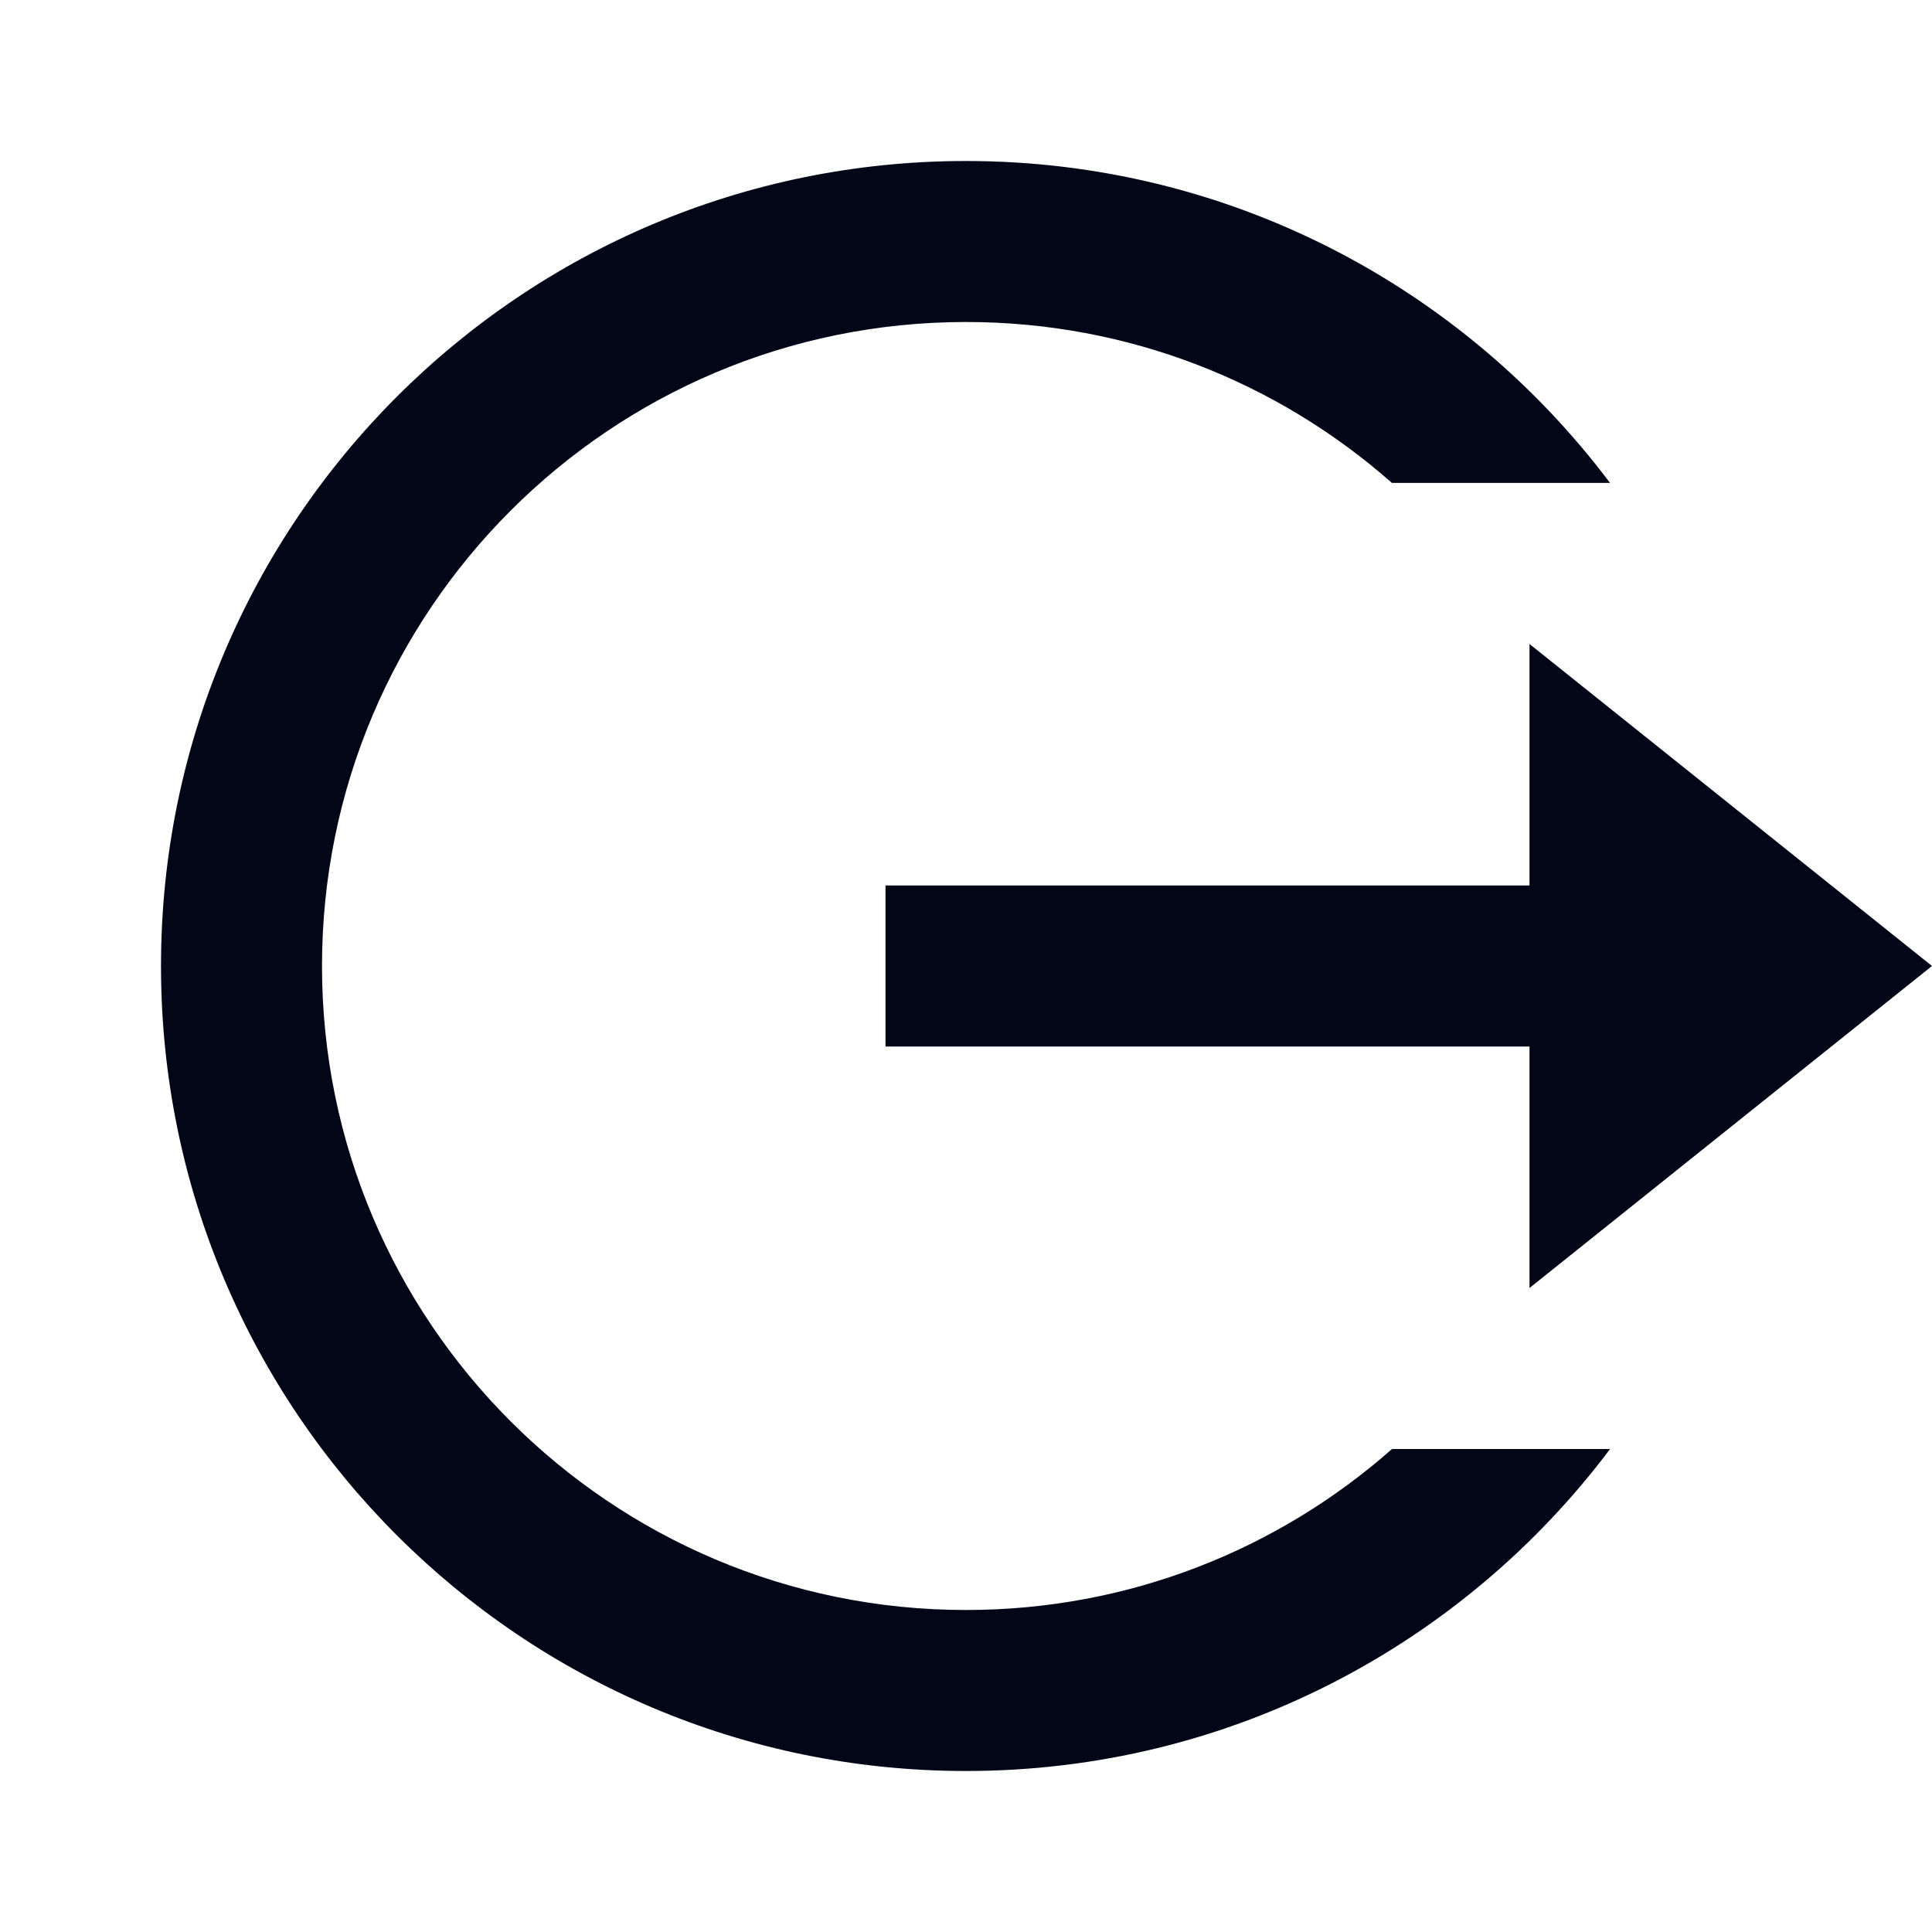
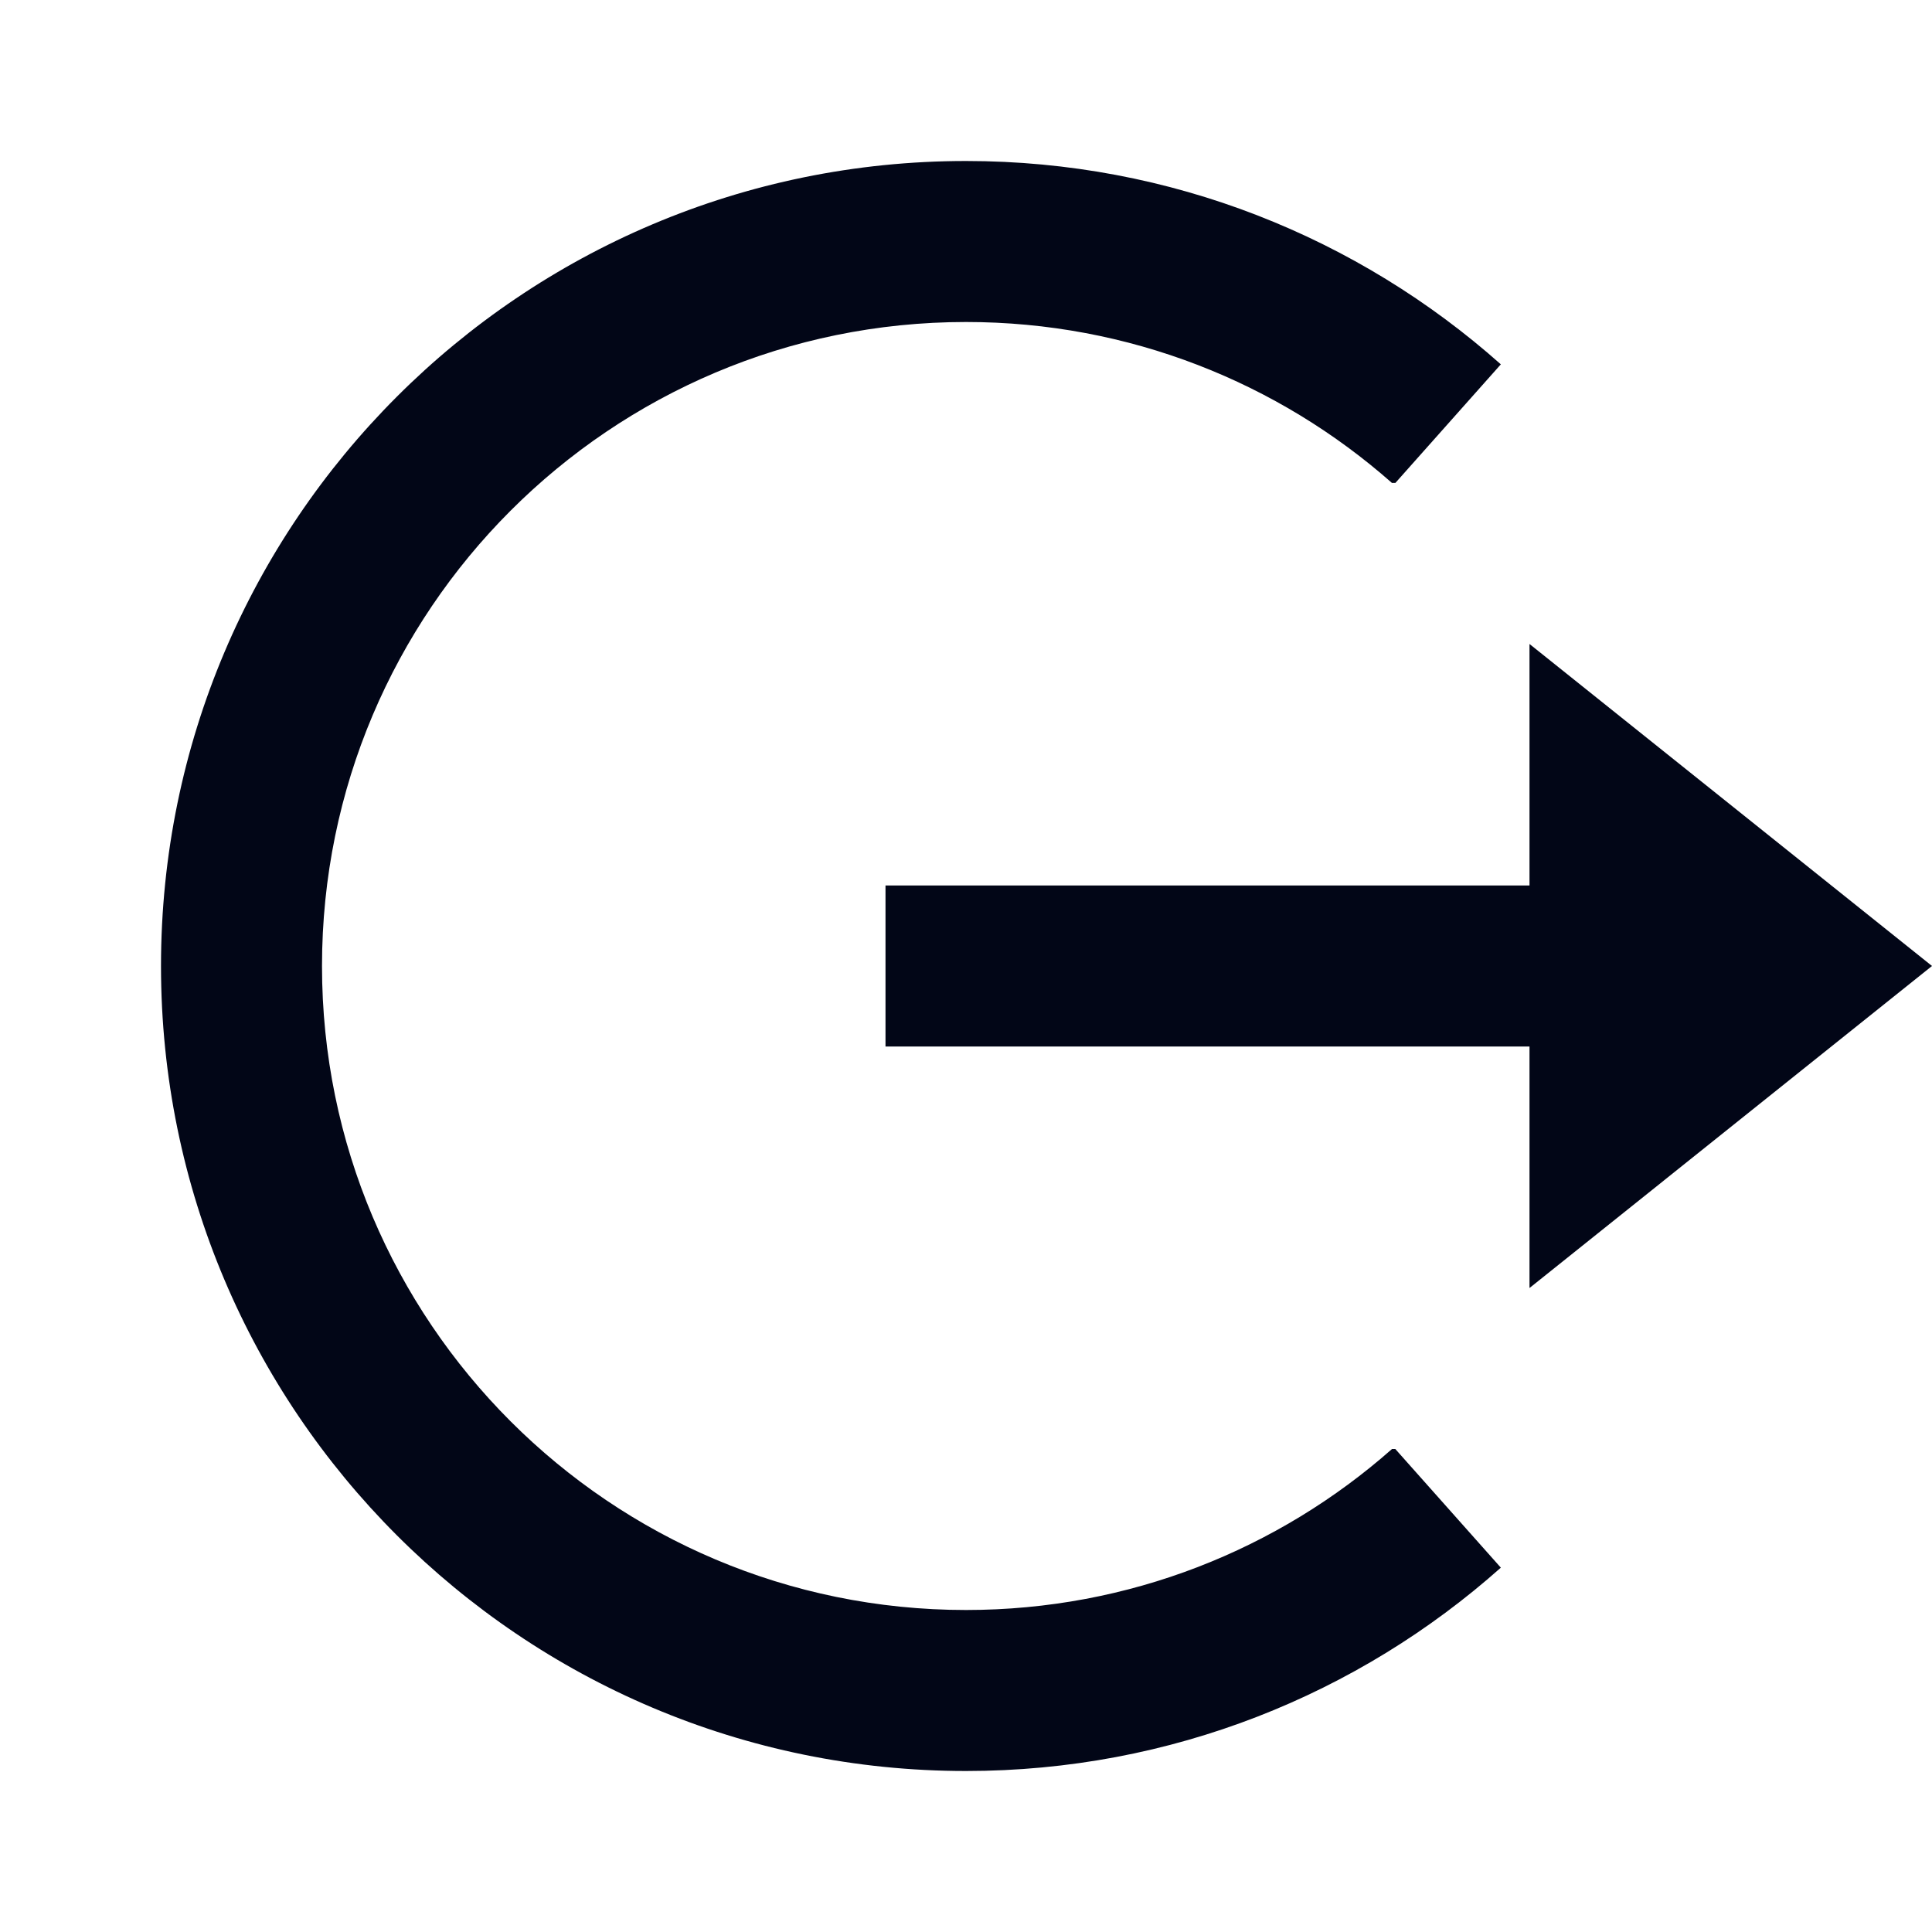
<svg xmlns="http://www.w3.org/2000/svg" width="24" height="24" viewBox="0 0 24 24" fill="none">
-   <path d="M12 22C6.477 22 2 17.523 2 12C2 6.477 6.477 2 12 2C15.271 2 18.176 3.571 20 5.999L17.291 5.999C15.881 4.755 14.028 4 12 4C7.582 4 4 7.582 4 12C4 16.418 7.582 20 12 20C14.029 20 15.882 19.245 17.292 18H20.001C18.177 20.429 15.272 22 12 22ZM19 16V13H11V11H19V8L24 12L19 16Z" fill="#020617" />
+   <path d="M12 22C6.477 22 2 17.523 2 12C2 6.477 6.477 2 12 2C14.55 2 16.877 2.955 18.644 4.526L17.334 5.999L17.291 5.999C15.881 4.755 14.028 4 12 4C7.582 4 4 7.582 4 12C4 16.418 7.582 20 12 20C14.029 20 15.882 19.245 17.292 18H17.333L18.644 19.474C16.877 21.046 14.55 22 12 22Z" fill="#020617" />
+   <path d="M19 16V13H11V11H19V8L24 12L19 16Z" fill="#020617" />
</svg>
